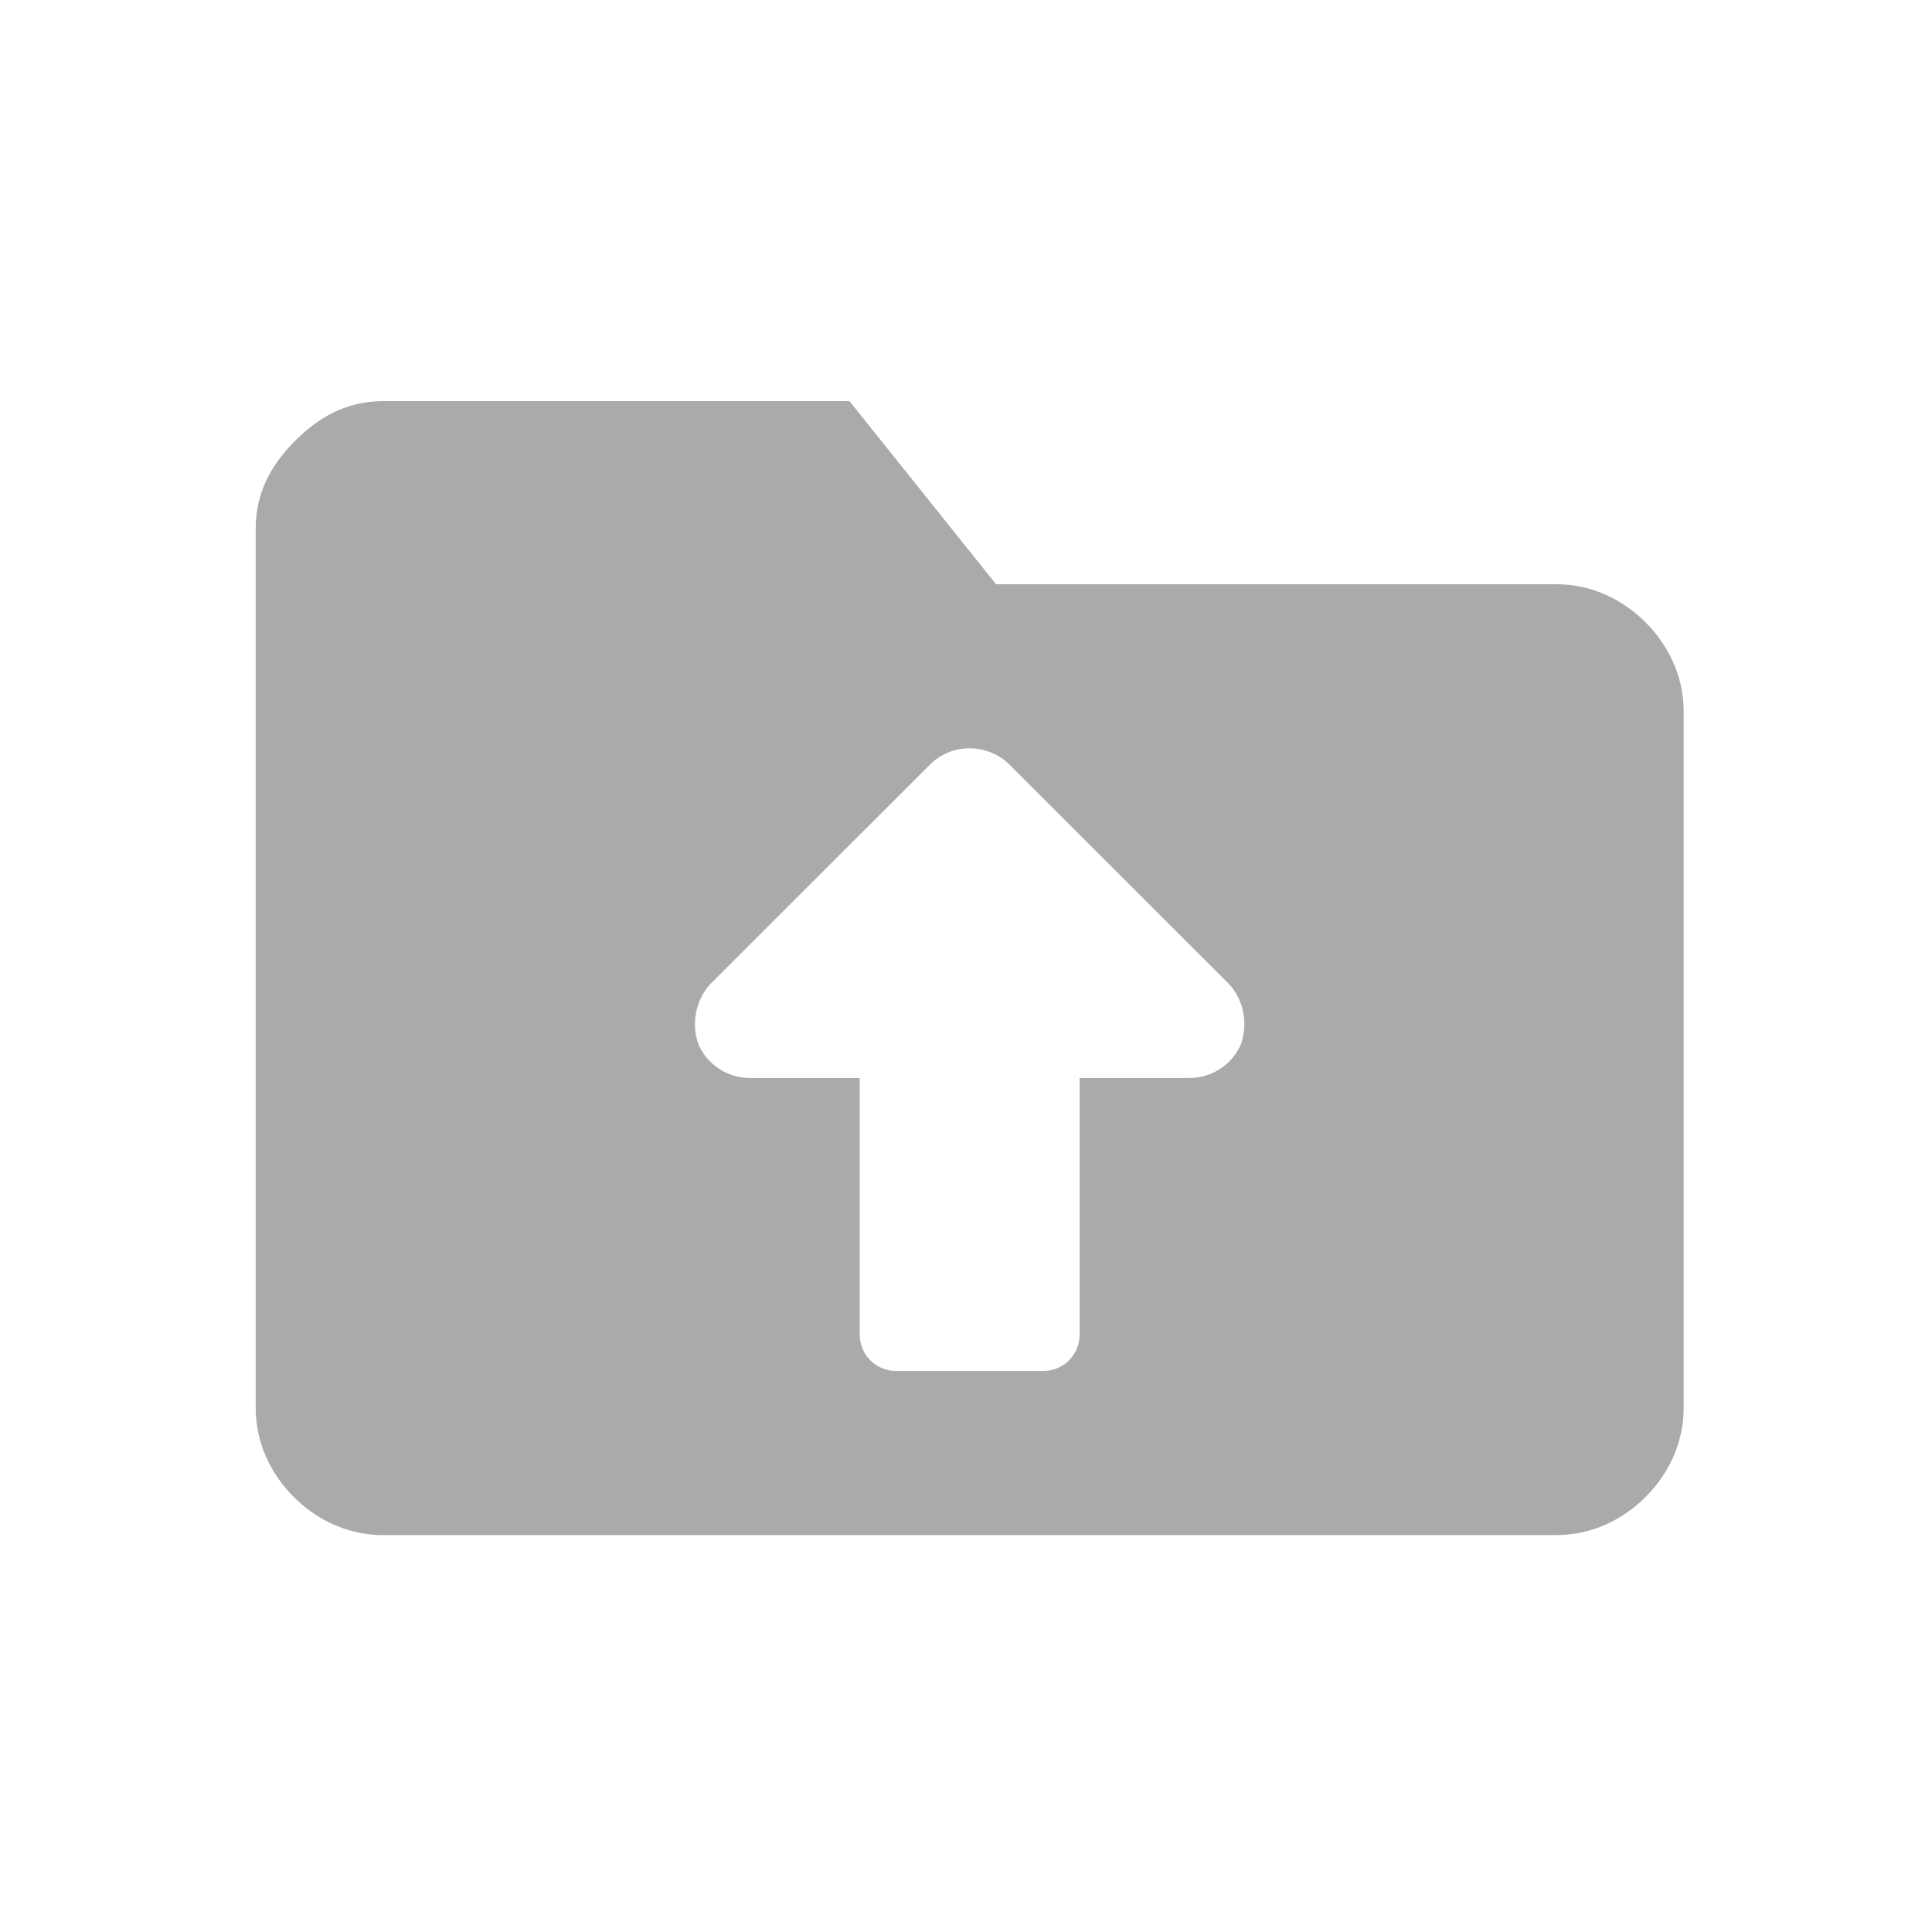
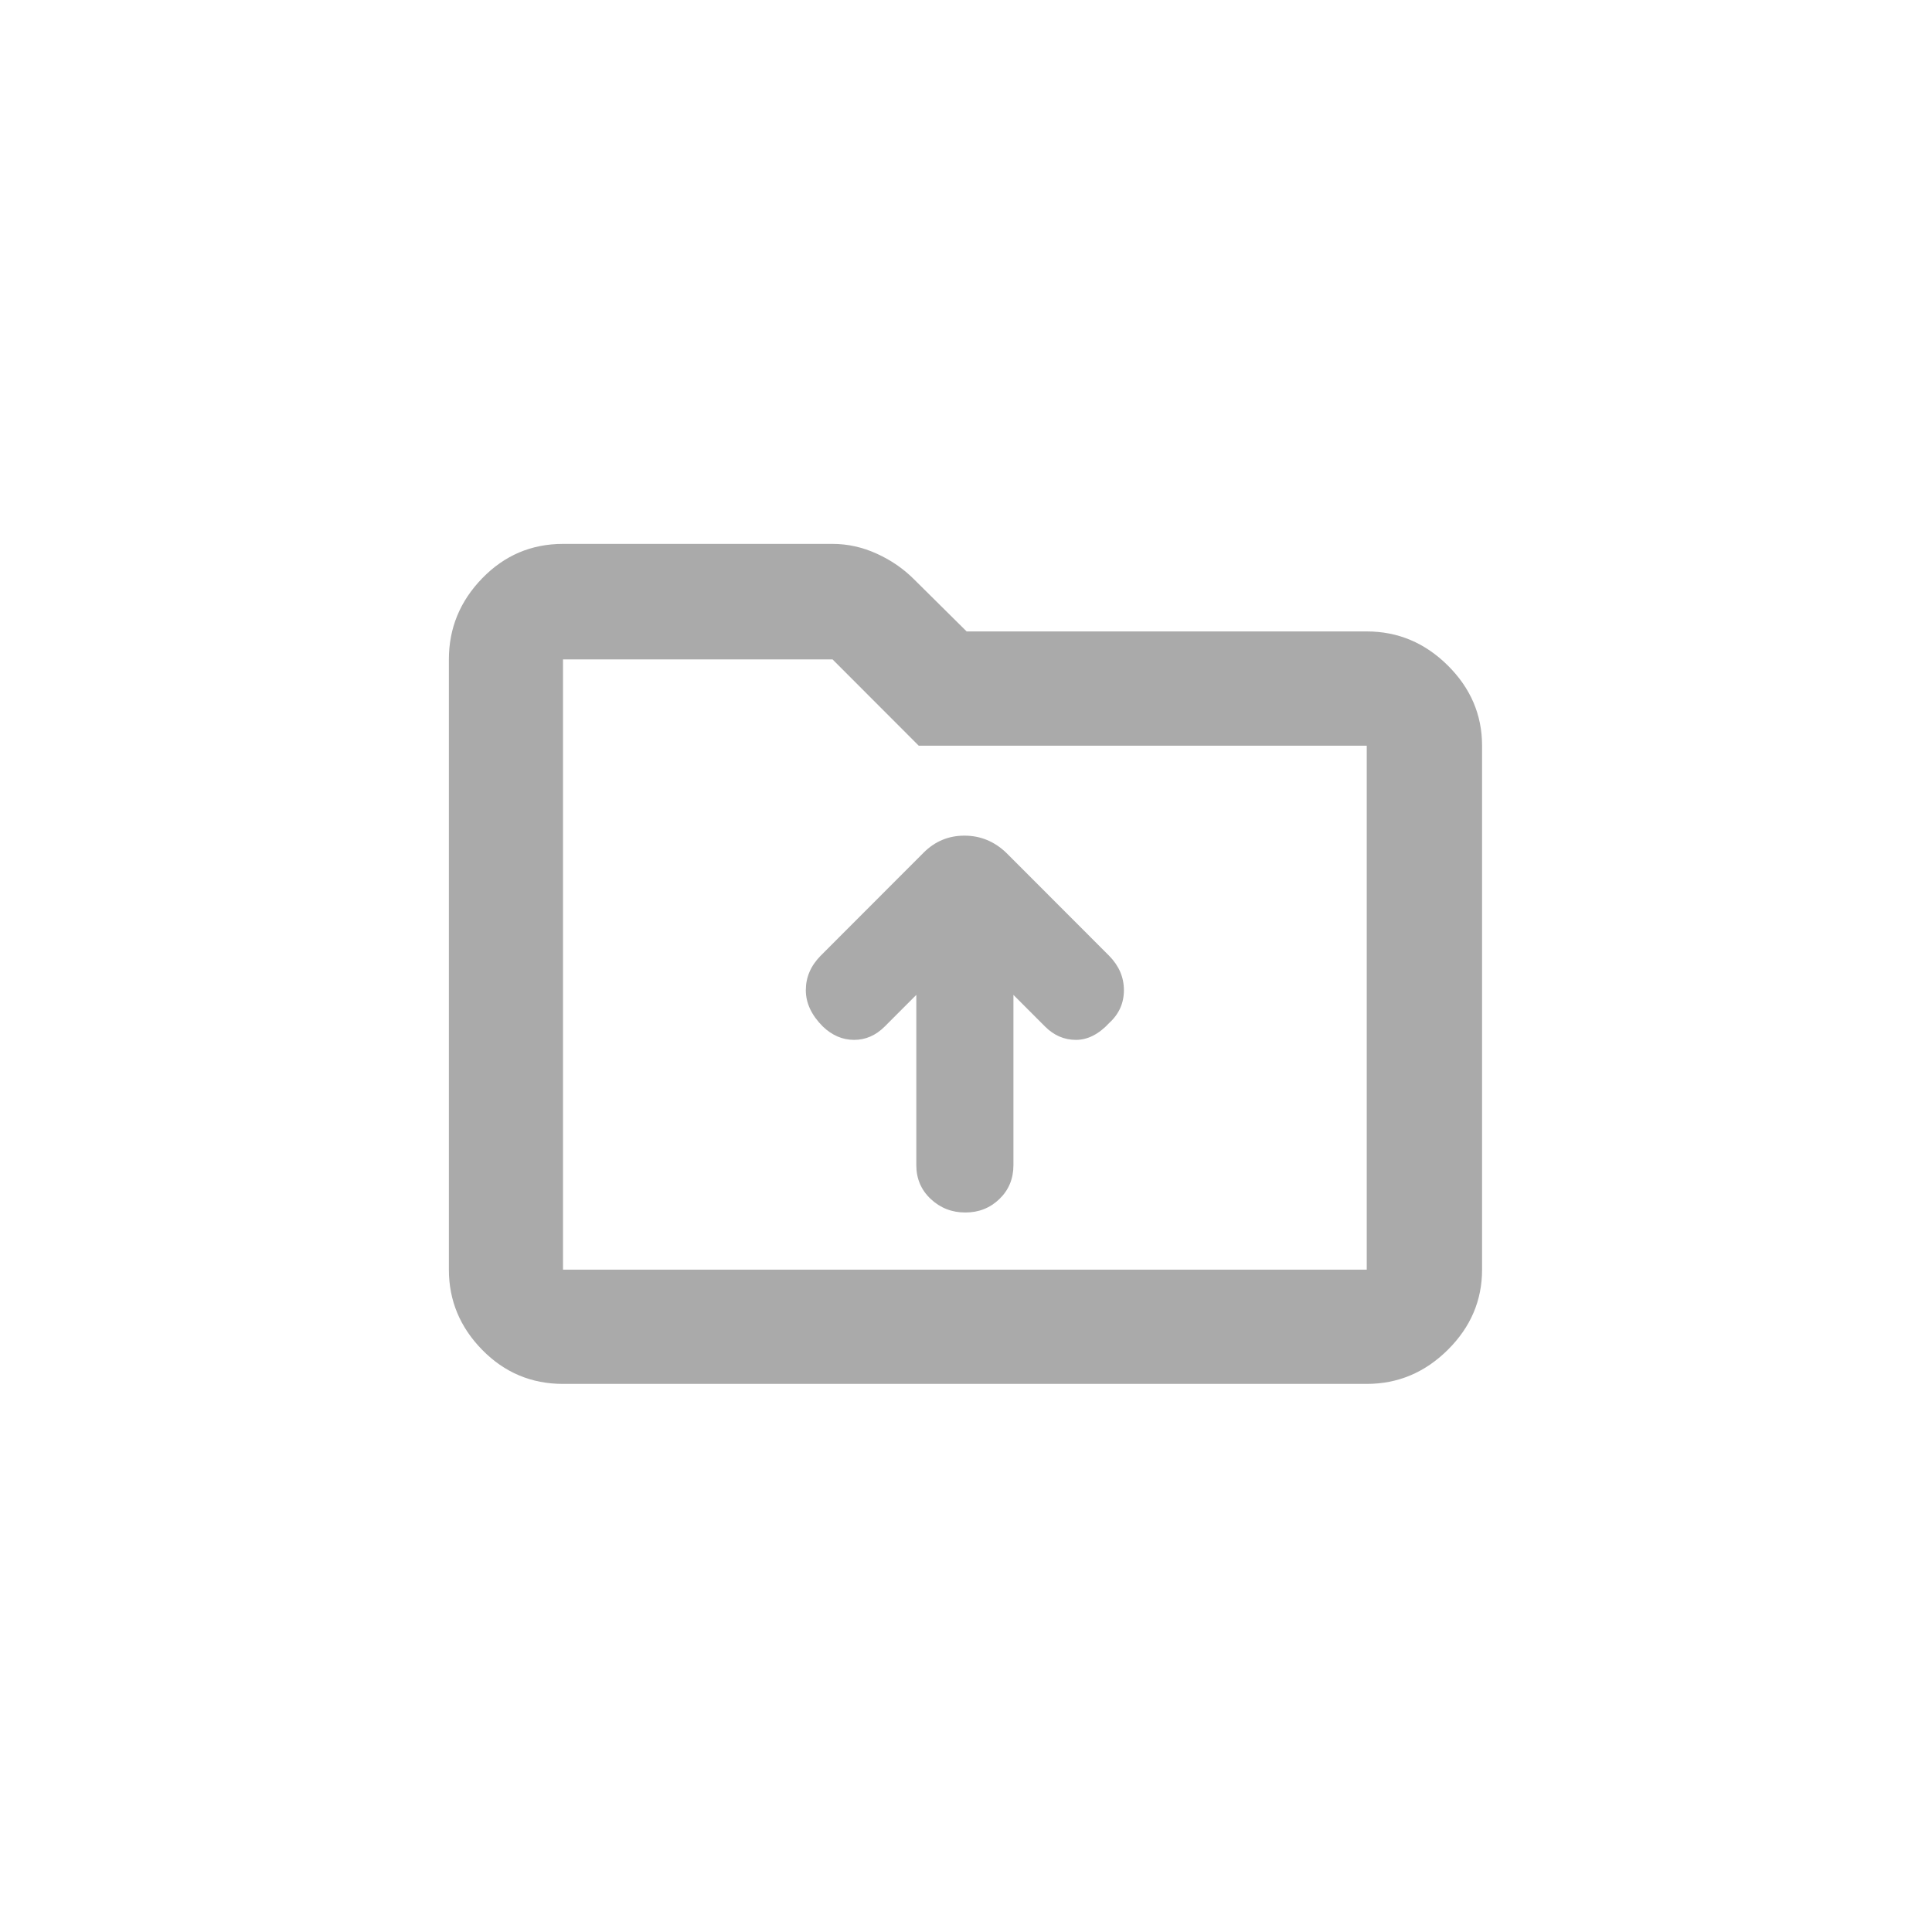
<svg xmlns="http://www.w3.org/2000/svg" width="230" height="230" viewBox="0 0 230 230" fill="none">
-   <path d="M45.622 47.75H101.125L118.579 69.552H185.253C189.616 69.552 193.281 71.471 195.9 74.087C198.518 76.704 200.437 80.366 200.437 84.727V167.576C200.437 171.936 198.518 175.599 195.9 178.215C193.281 180.831 189.616 182.75 185.253 182.75H45.622C41.259 182.75 37.594 180.831 34.975 178.215C32.357 175.599 30.438 171.936 30.438 167.576V62.924C30.438 58.389 32.532 55.076 35.15 52.459C37.768 49.843 41.084 47.75 45.622 47.75ZM115.263 89.087C113.692 89.087 111.947 89.785 110.725 91.006L84.544 117.169C82.799 119.087 82.275 121.878 83.148 124.32C84.195 126.762 86.639 128.331 89.257 128.331H102.347V158.855C102.347 161.297 104.267 163.215 106.711 163.215H124.164C126.608 163.215 128.528 161.297 128.528 158.855V128.331H141.618C144.236 128.331 146.68 126.762 147.727 124.32C148.6 121.878 148.076 119.087 146.331 117.169L120.15 91.006C118.928 89.785 117.183 89.087 115.437 89.087C115.437 89.087 115.437 89.087 115.263 89.087Z" fill="#AAAAAA" />
+   <path d="M67.024 164.75C63.261 164.75 60.056 163.4 57.408 160.701C54.761 158.002 53.438 154.818 53.438 151.147V78.498C53.438 74.788 54.761 71.569 57.408 68.841C60.056 66.114 63.261 64.75 67.024 64.75H99.111C100.912 64.75 102.663 65.136 104.363 65.908C106.065 66.68 107.546 67.697 108.808 68.96L115.075 75.17H162.707C166.412 75.17 169.627 76.519 172.351 79.217C175.075 81.917 176.437 85.102 176.437 88.773V151.147C176.437 154.818 175.075 158.002 172.351 160.701C169.627 163.4 166.412 164.75 162.707 164.75H67.024ZM67.024 151.147H162.707V88.773H109.373L99.111 78.498H67.024V151.147ZM118.985 142.734C120.093 141.661 120.647 140.317 120.647 138.701V118.44L124.405 122.203C125.465 123.264 126.693 123.795 128.09 123.795C129.487 123.795 130.812 123.12 132.065 121.769C133.221 120.708 133.799 119.411 133.799 117.88C133.799 116.35 133.221 114.993 132.065 113.809L119.779 101.508C118.36 100.158 116.705 99.482 114.813 99.482C112.921 99.482 111.3 100.158 109.951 101.508L97.665 113.809C96.509 114.993 95.931 116.35 95.931 117.88C95.931 119.411 96.606 120.852 97.954 122.203C99.064 123.264 100.305 123.795 101.678 123.795C103.05 123.795 104.266 123.264 105.326 122.203L109.084 118.44V138.701C109.084 140.317 109.656 141.661 110.799 142.734C111.943 143.808 113.316 144.345 114.919 144.345C116.521 144.345 117.876 143.808 118.985 142.734Z" fill="#AAAAAA" />
</svg>
